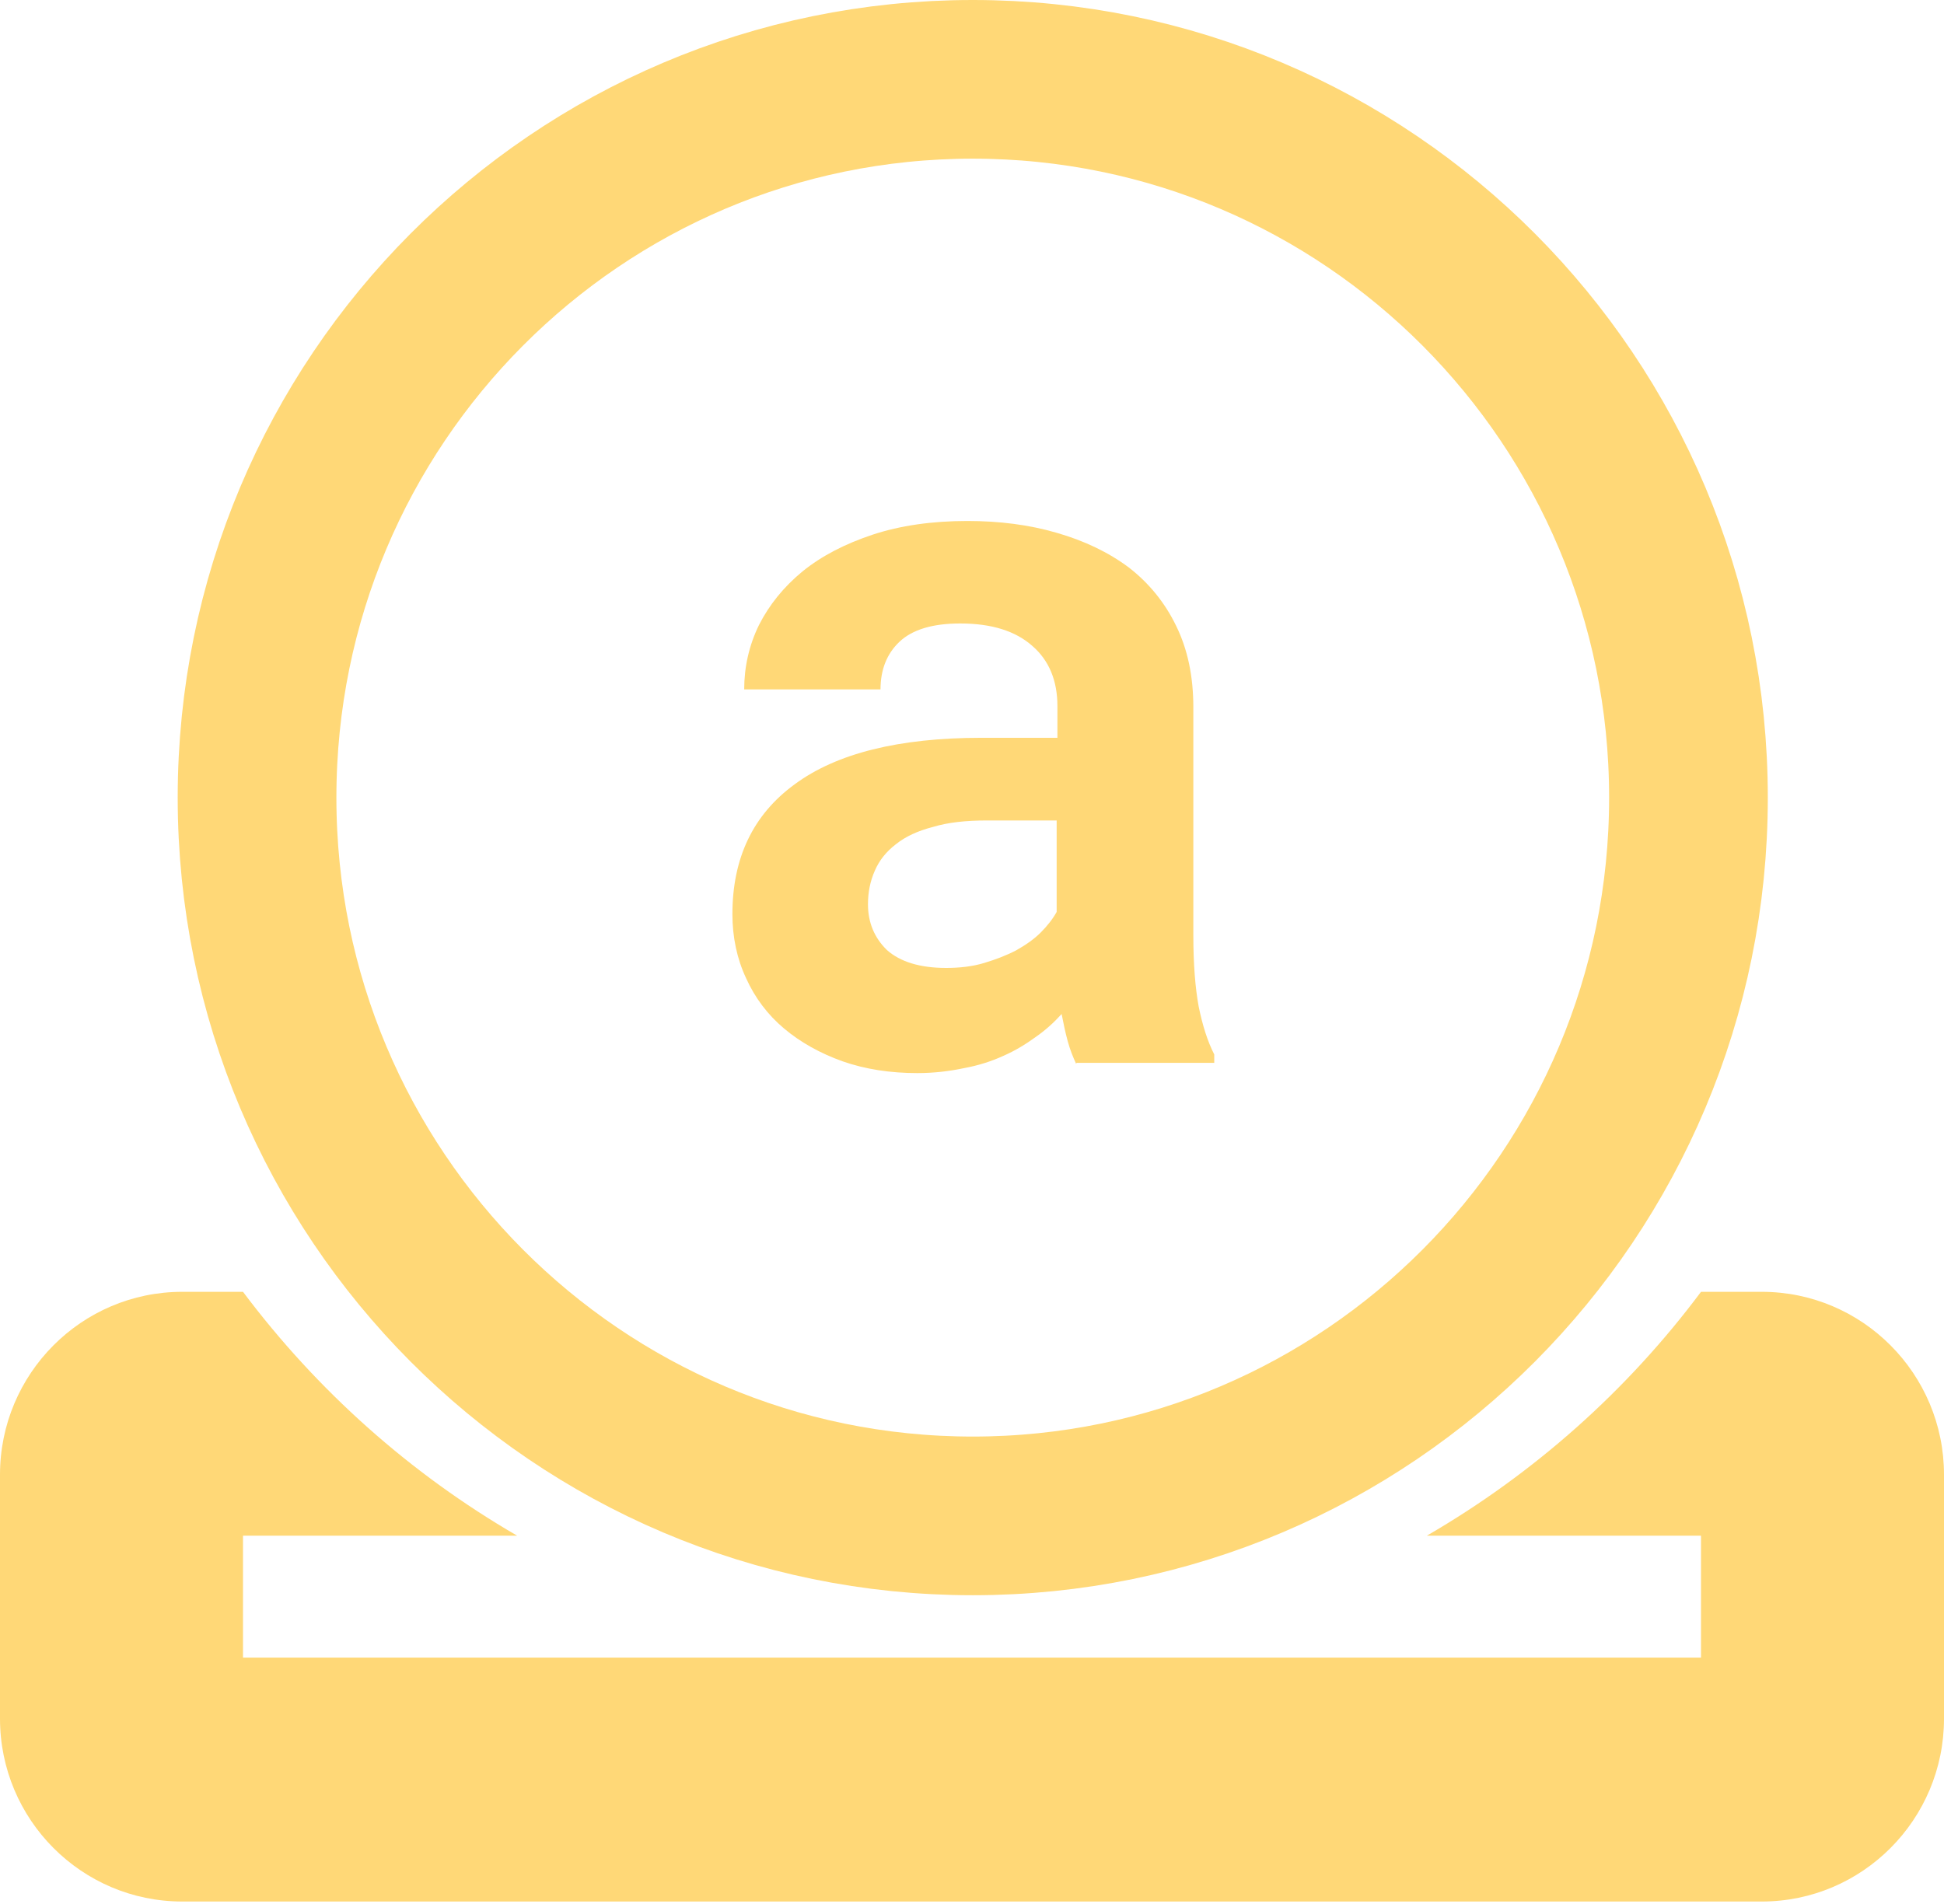
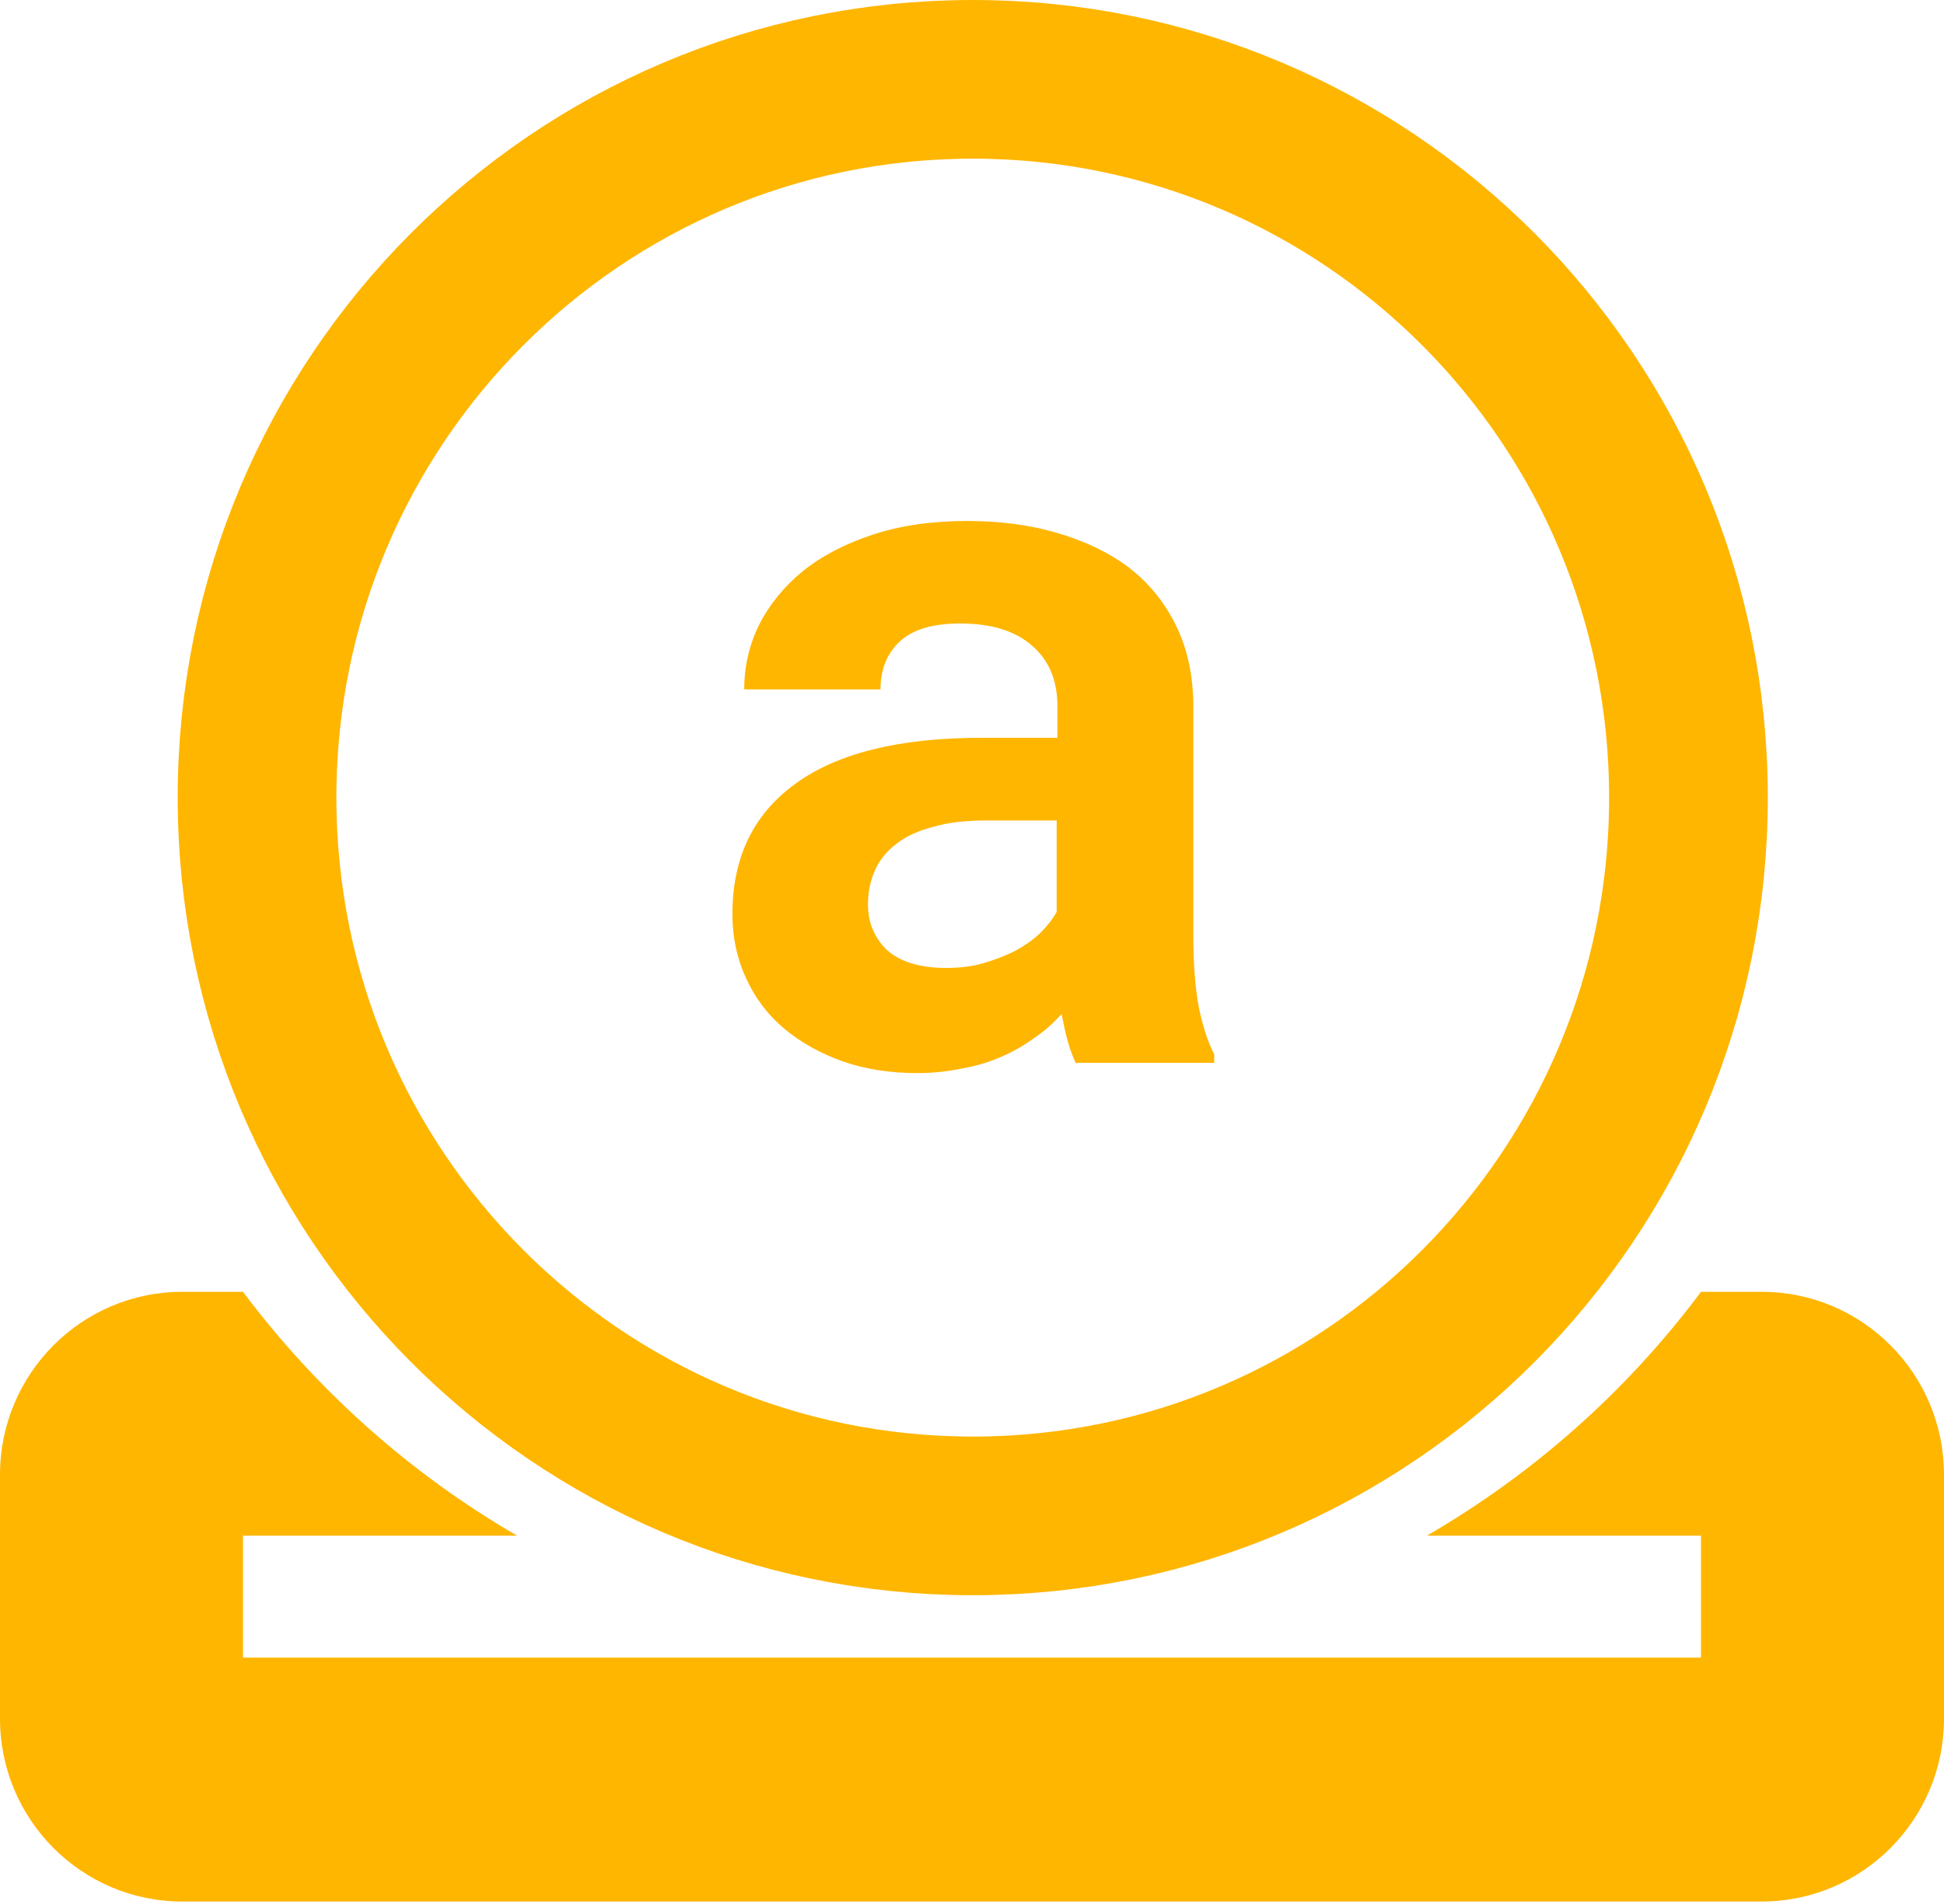
<svg xmlns="http://www.w3.org/2000/svg" width="49" height="48" viewBox="0 0 49 48" fill="none">
-   <path d="M4.594 32.567H6.125C7.991 35.055 10.336 37.15 13.035 38.715H6.125V41.789H24.5H42.875V38.715H35.965C38.664 37.15 41.018 35.055 42.875 32.567H44.406C46.942 32.567 49 34.633 49 37.178V43.327C49 45.872 46.942 47.938 44.406 47.938H4.594C2.058 47.938 0 45.872 0 43.327V37.178C0 34.633 2.058 32.567 4.594 32.567Z" fill="#FFD877" />
-   <path d="M27.122 26.813C27.046 26.65 26.969 26.458 26.912 26.246C26.854 26.035 26.806 25.805 26.759 25.564C26.567 25.776 26.357 25.968 26.108 26.141C25.859 26.323 25.591 26.487 25.285 26.621C24.988 26.756 24.663 26.861 24.299 26.928C23.935 27.005 23.543 27.053 23.122 27.053C22.442 27.053 21.811 26.957 21.237 26.756C20.672 26.554 20.174 26.275 19.763 25.929C19.351 25.584 19.026 25.151 18.806 24.661C18.576 24.172 18.461 23.624 18.461 23.047C18.461 21.635 18.978 20.54 20.031 19.772C21.083 18.994 22.653 18.6 24.739 18.6H26.653V17.802C26.653 17.159 26.443 16.65 26.022 16.285C25.601 15.91 24.998 15.718 24.203 15.718C23.505 15.718 22.997 15.872 22.672 16.179C22.356 16.477 22.194 16.88 22.194 17.38H18.758C18.758 16.813 18.882 16.265 19.131 15.756C19.39 15.247 19.753 14.796 20.232 14.402C20.72 14.008 21.304 13.71 21.993 13.48C22.691 13.249 23.495 13.134 24.385 13.134C25.189 13.134 25.945 13.23 26.634 13.432C27.333 13.633 27.936 13.921 28.453 14.306C28.96 14.7 29.362 15.19 29.649 15.785C29.936 16.371 30.079 17.053 30.079 17.831V23.585C30.079 24.306 30.127 24.901 30.213 25.372C30.309 25.843 30.434 26.246 30.606 26.583V26.794H27.132V26.813H27.122ZM23.849 24.402C24.194 24.402 24.519 24.364 24.806 24.277C25.093 24.191 25.371 24.085 25.61 23.96C25.849 23.826 26.06 23.681 26.232 23.509C26.404 23.336 26.538 23.163 26.634 22.99V20.684H24.883C24.347 20.684 23.897 20.732 23.514 20.848C23.141 20.944 22.825 21.088 22.586 21.28C22.347 21.462 22.165 21.683 22.05 21.952C21.935 22.212 21.878 22.49 21.878 22.798C21.878 23.259 22.041 23.643 22.356 23.951C22.691 24.248 23.189 24.402 23.849 24.402Z" fill="#FFD877" />
-   <path d="M24.519 38.216C34.482 38.216 42.559 30.109 42.559 20.108C42.559 10.107 34.482 2 24.519 2C14.556 2 6.479 10.107 6.479 20.108C6.479 30.109 14.556 38.216 24.519 38.216Z" stroke="#FFD877" stroke-width="4" />
+   <path d="M4.594 32.567H6.125C7.991 35.055 10.336 37.15 13.035 38.715H6.125V41.789H24.5H42.875V38.715H35.965C38.664 37.15 41.018 35.055 42.875 32.567H44.406C46.942 32.567 49 34.633 49 37.178V43.327C49 45.872 46.942 47.938 44.406 47.938H4.594C2.058 47.938 0 45.872 0 43.327V37.178C0 34.633 2.058 32.567 4.594 32.567Z" fill="#FFB600" />
+   <path d="M27.122 26.813C27.046 26.65 26.969 26.458 26.912 26.246C26.854 26.035 26.806 25.805 26.759 25.564C26.567 25.776 26.357 25.968 26.108 26.141C25.859 26.323 25.591 26.487 25.285 26.621C24.988 26.756 24.663 26.861 24.299 26.928C23.935 27.005 23.543 27.053 23.122 27.053C22.442 27.053 21.811 26.957 21.237 26.756C20.672 26.554 20.174 26.275 19.763 25.929C19.351 25.584 19.026 25.151 18.806 24.661C18.576 24.172 18.461 23.624 18.461 23.047C18.461 21.635 18.978 20.54 20.031 19.772C21.083 18.994 22.653 18.6 24.739 18.6H26.653V17.802C26.653 17.159 26.443 16.65 26.022 16.285C25.601 15.91 24.998 15.718 24.203 15.718C23.505 15.718 22.997 15.872 22.672 16.179C22.356 16.477 22.194 16.88 22.194 17.38H18.758C18.758 16.813 18.882 16.265 19.131 15.756C19.39 15.247 19.753 14.796 20.232 14.402C20.72 14.008 21.304 13.71 21.993 13.48C22.691 13.249 23.495 13.134 24.385 13.134C25.189 13.134 25.945 13.23 26.634 13.432C27.333 13.633 27.936 13.921 28.453 14.306C28.96 14.7 29.362 15.19 29.649 15.785C29.936 16.371 30.079 17.053 30.079 17.831V23.585C30.079 24.306 30.127 24.901 30.213 25.372C30.309 25.843 30.434 26.246 30.606 26.583V26.794H27.132V26.813H27.122ZM23.849 24.402C24.194 24.402 24.519 24.364 24.806 24.277C25.093 24.191 25.371 24.085 25.61 23.96C25.849 23.826 26.06 23.681 26.232 23.509C26.404 23.336 26.538 23.163 26.634 22.99V20.684H24.883C24.347 20.684 23.897 20.732 23.514 20.848C23.141 20.944 22.825 21.088 22.586 21.28C22.347 21.462 22.165 21.683 22.05 21.952C21.935 22.212 21.878 22.49 21.878 22.798C21.878 23.259 22.041 23.643 22.356 23.951C22.691 24.248 23.189 24.402 23.849 24.402Z" fill="#FFB600" />
+   <path class="active-path-svg" d="M24.519 38.216C34.482 38.216 42.559 30.109 42.559 20.108C42.559 10.107 34.482 2 24.519 2C14.556 2 6.479 10.107 6.479 20.108C6.479 30.109 14.556 38.216 24.519 38.216Z" stroke="#FFB600" stroke-width="4" />
</svg>
